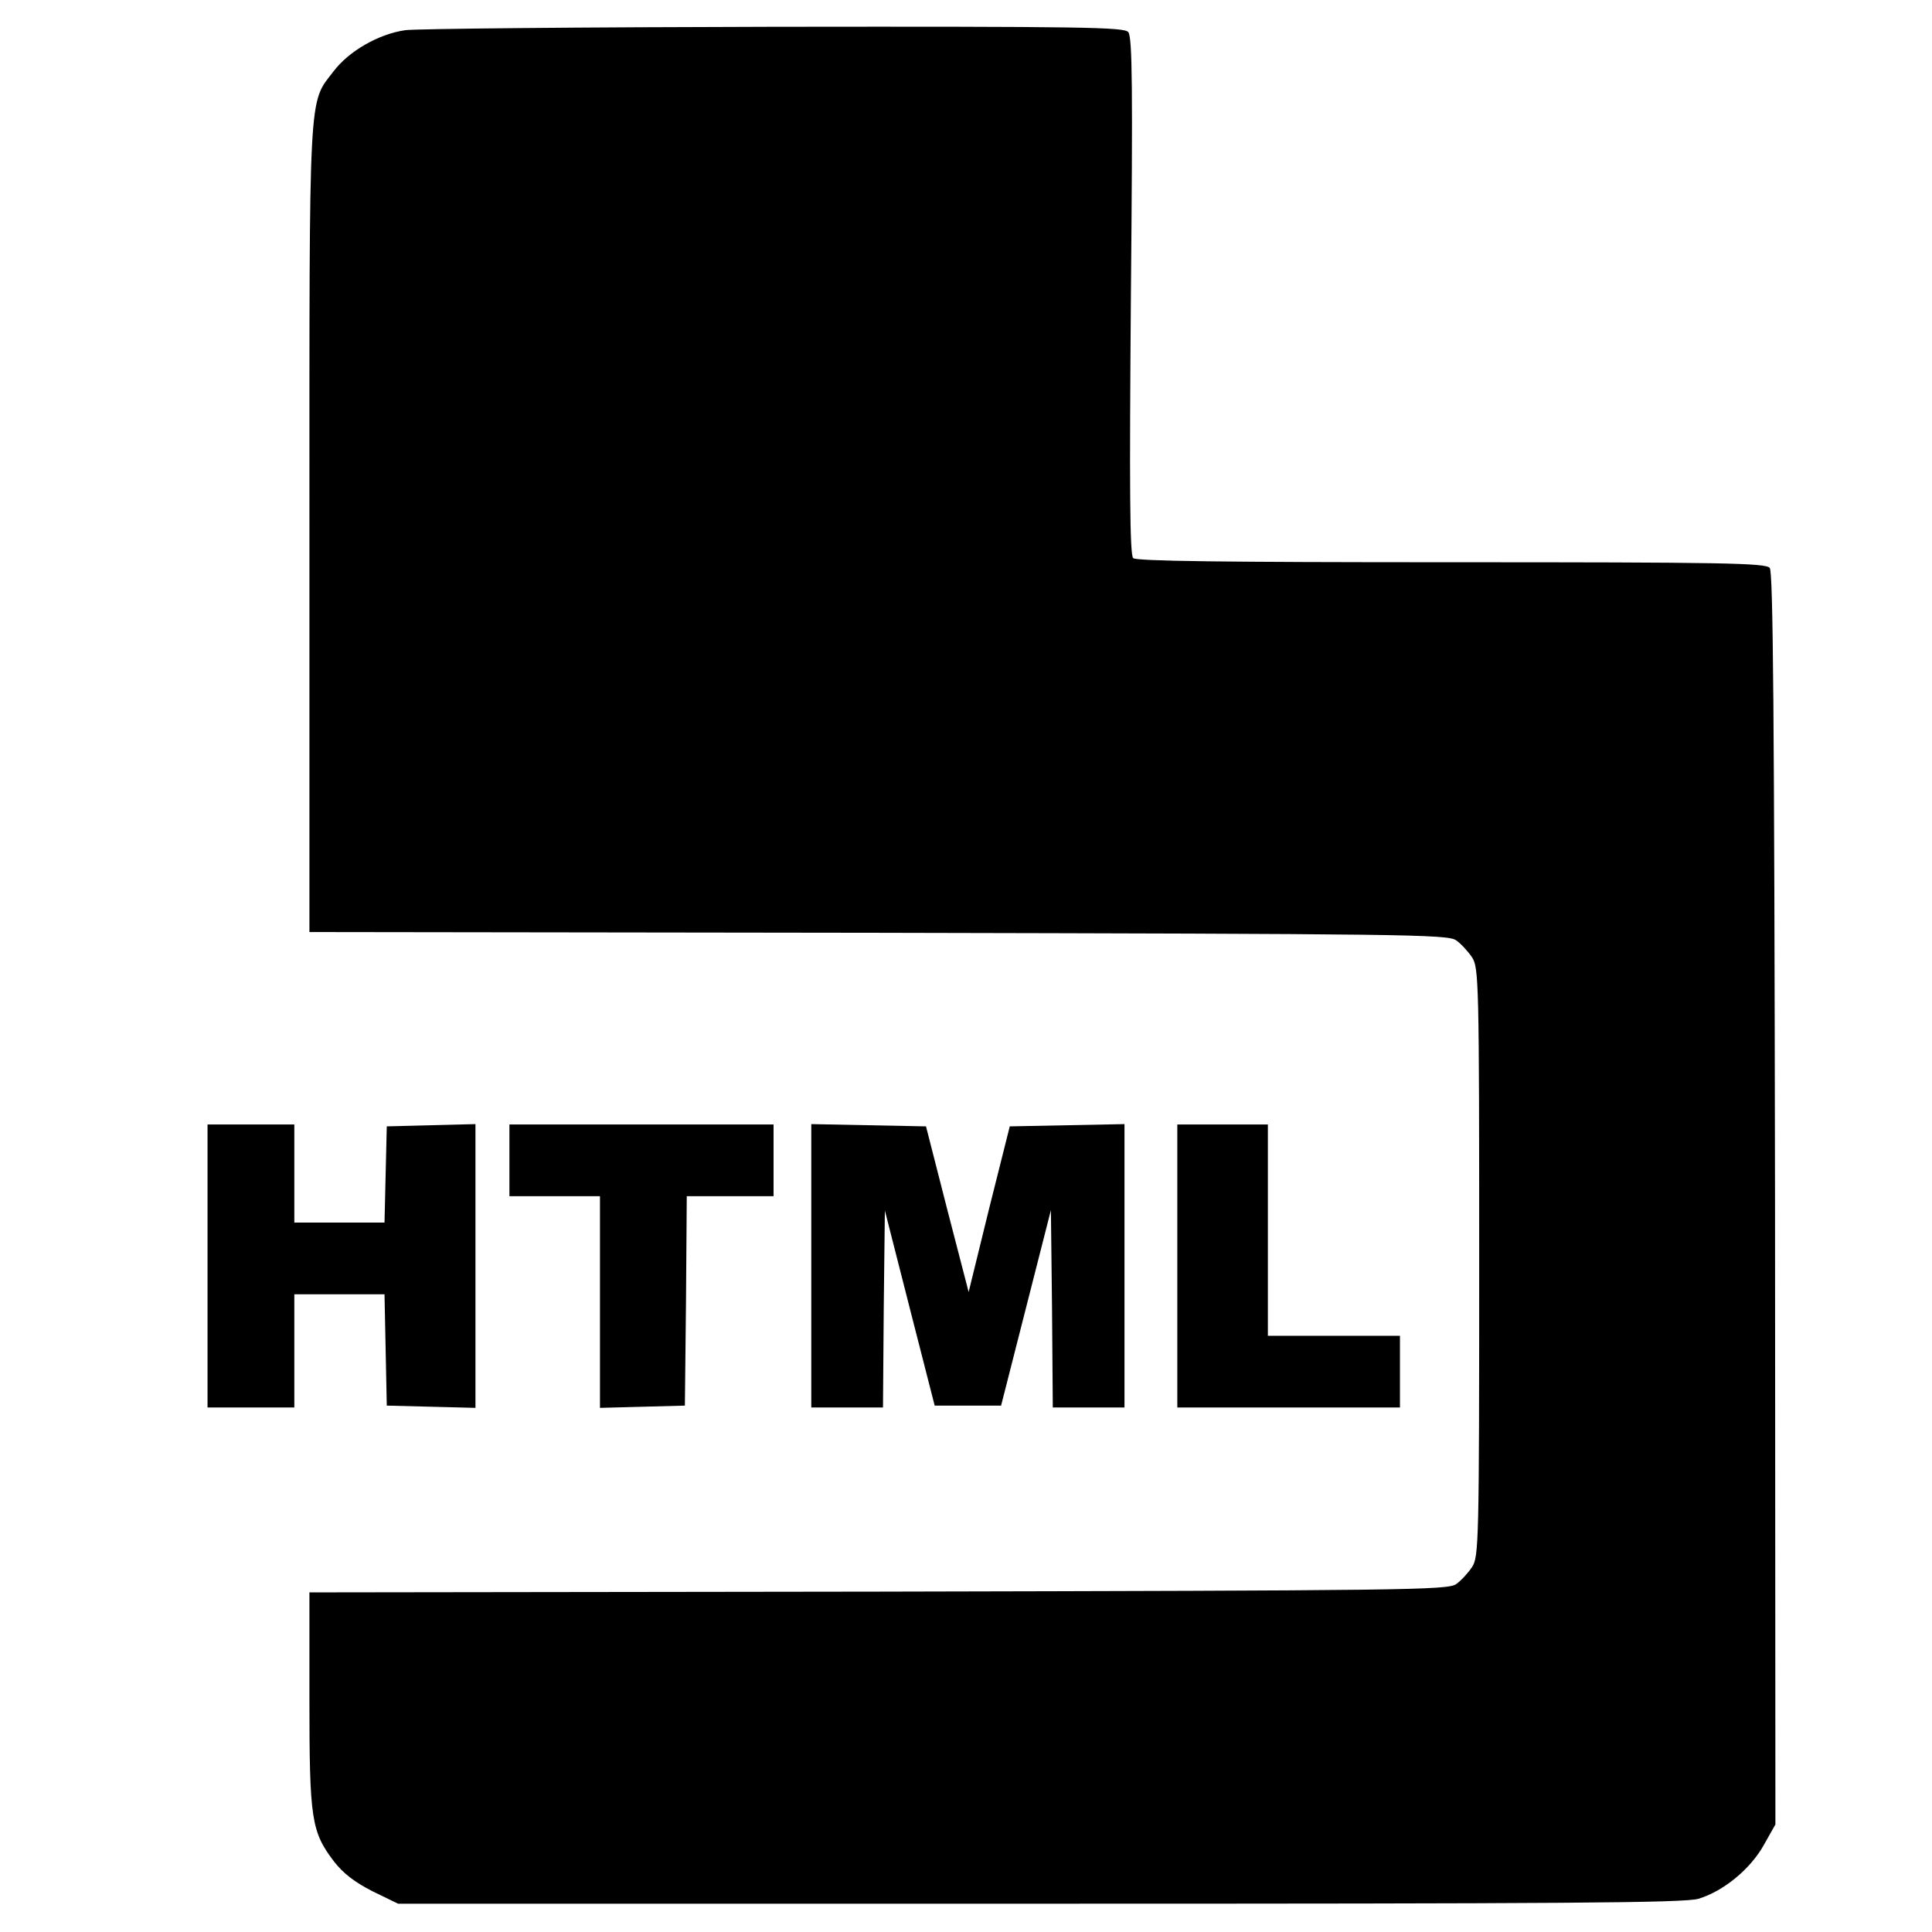
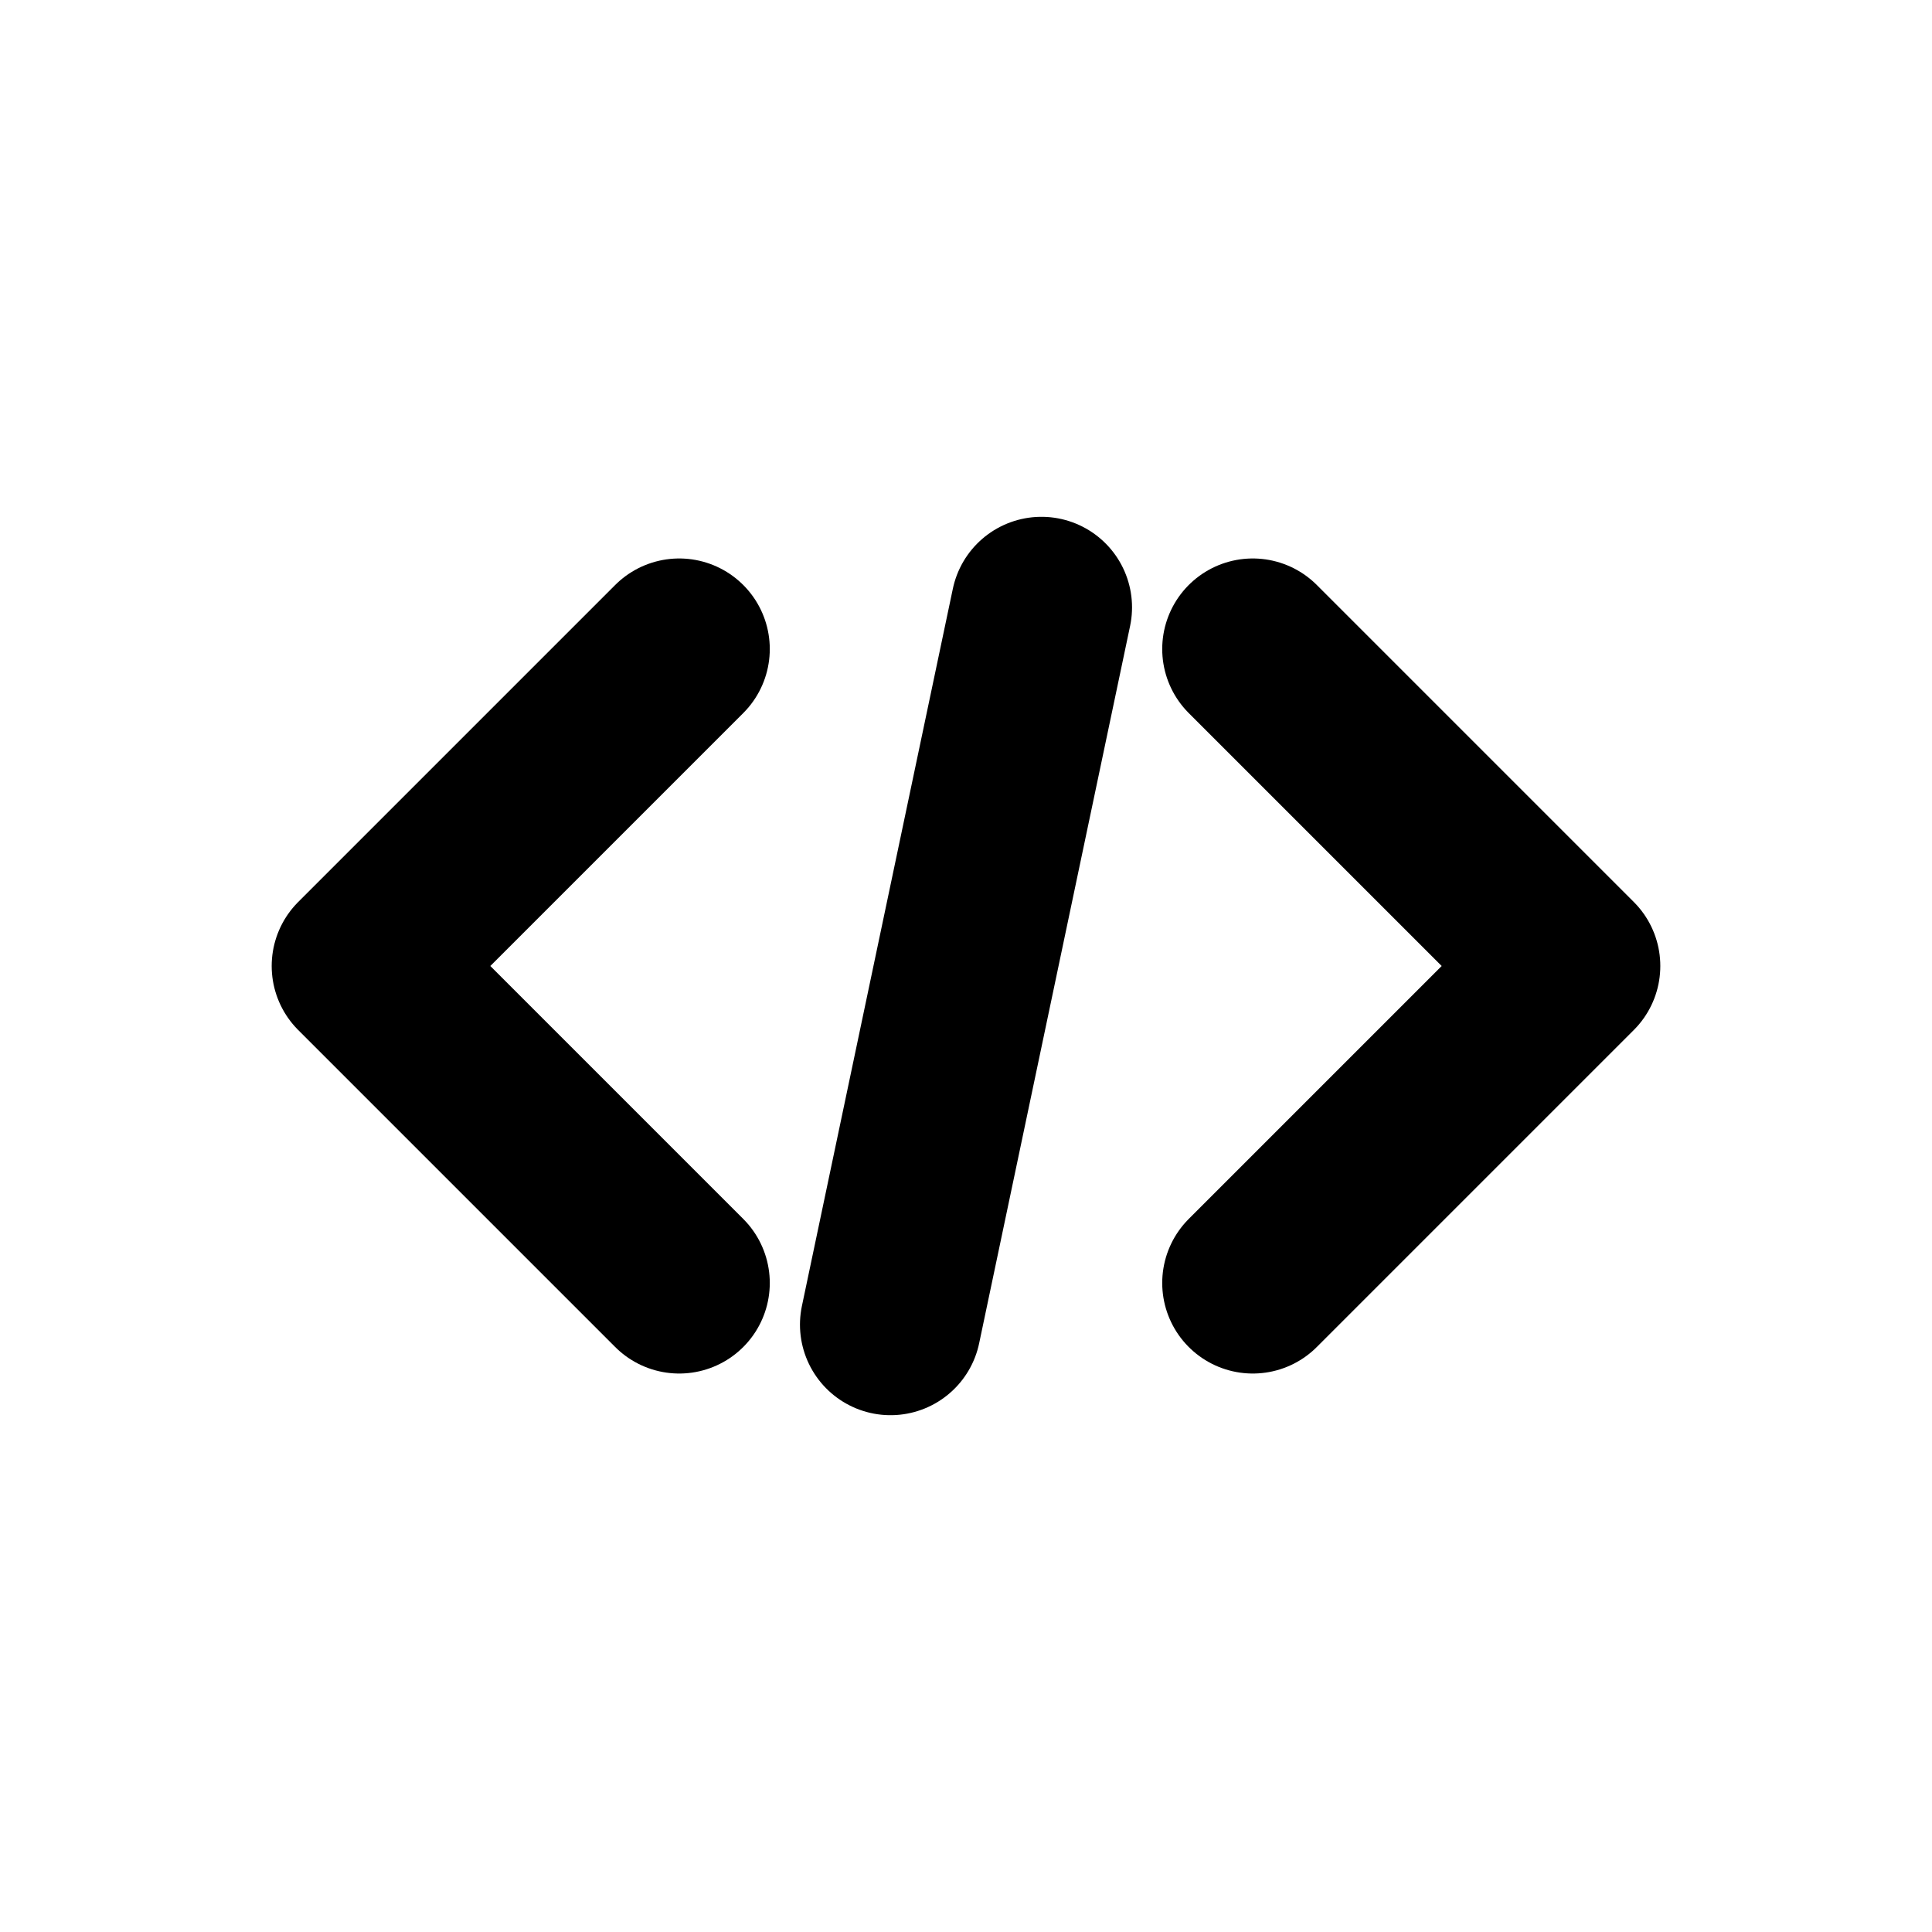
- <svg xmlns="http://www.w3.org/2000/svg" version="1.0" width="512pt" height="512pt" viewBox="0 0 512 512" preserveAspectRatio="xMidYMid meet">
-   <g transform="translate(0,512) scale(0.1,-0.1)" fill="#000000" stroke="none">
-     <path d="M1074 5040 c-71 -10 -150 -56 -190 -109 -67 -87 -64 -33 -64 -1213 l0 -1068 1508 -2 c1398 -3 1509 -4 1531 -20 13 -9 32 -30 42 -45 18 -27 19 -66 19 -808 0 -742 -1 -781 -19 -808 -10 -15 -29 -36 -42 -45 -22 -16 -133 -17 -1531 -20 l-1508 -2 0 -283 c0 -318 5 -351 65 -430 25 -32 55 -55 102 -79 l68 -33 1700 0 c1390 0 1708 2 1746 13 66 20 137 78 173 142 l31 55 -1 1658 c-2 1291 -5 1661 -14 1672 -11 13 -123 15 -844 15 -612 0 -835 3 -843 11 -9 9 -10 188 -6 695 5 548 4 686 -7 699 -11 13 -114 15 -939 14 -509 -1 -949 -5 -977 -9z" />
-     <path d="M550 1765 l0 -375 115 0 115 0 0 150 0 150 120 0 119 0 3 -147 3 -148 118 -3 117 -3 0 376 0 376 -117 -3 -118 -3 -3 -127 -3 -128 -119 0 -120 0 0 130 0 130 -115 0 -115 0 0 -375z" />
-     <path d="M1350 2045 l0 -95 120 0 120 0 0 -280 0 -281 113 3 112 3 3 278 2 277 115 0 115 0 0 95 0 95 -350 0 -350 0 0 -95z" />
-     <path d="M2150 1765 l0 -375 95 0 95 0 2 261 3 261 66 -259 66 -258 88 0 88 0 66 259 66 259 3 -261 2 -262 95 0 95 0 0 375 0 376 -152 -3 -152 -3 -55 -219 -54 -220 -57 220 -56 219 -152 3 -152 3 0 -376z" />
-     <path d="M3120 1765 l0 -375 295 0 295 0 0 95 0 95 -175 0 -175 0 0 280 0 280 -120 0 -120 0 0 -375z" />
+ <svg xmlns="http://www.w3.org/2000/svg" viewBox="0 0 16 16">
+   <g fill="none" stroke="#000000" stroke-linecap="round" stroke-linejoin="round" stroke-width="1.5">
+     <polyline points="5.625,5.375 3,8 5.625,10.625" />
+     <line x1="8.625" y1="5.03" x2="7.375" y2="10.97" />
+     <polyline points="10.375,5.375 13,8 10.375,10.625" />
  </g>
</svg>
